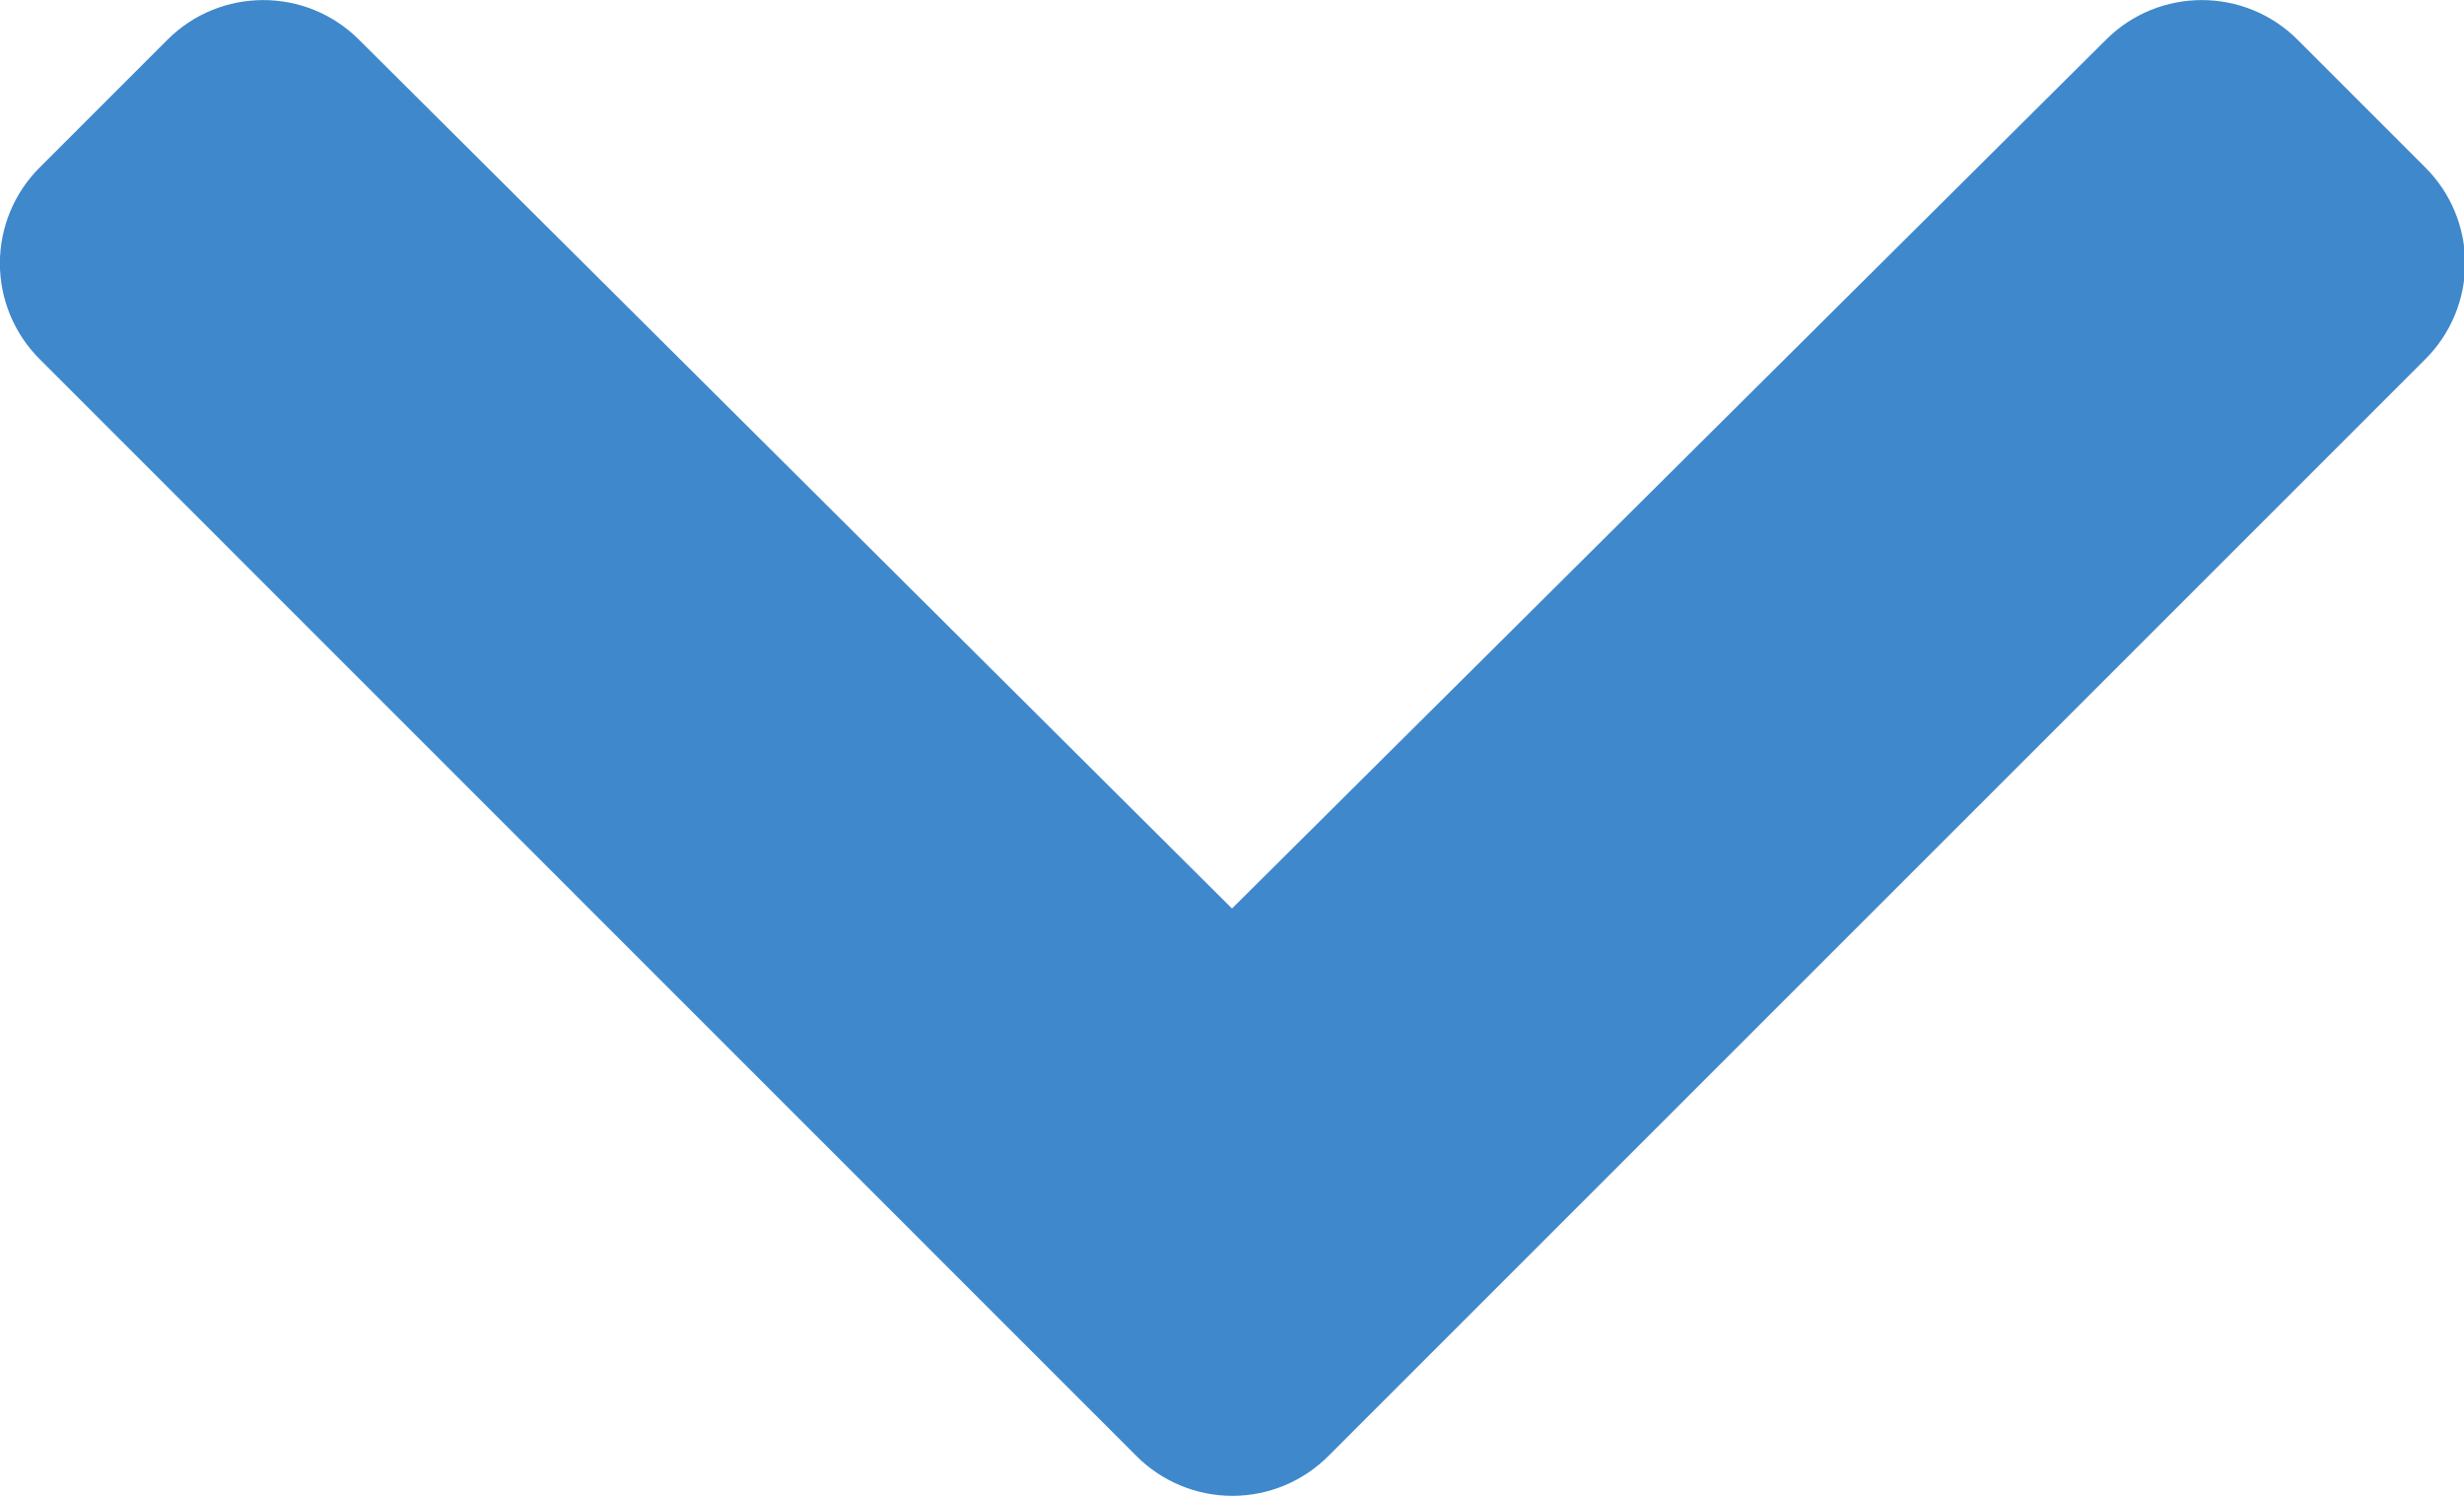
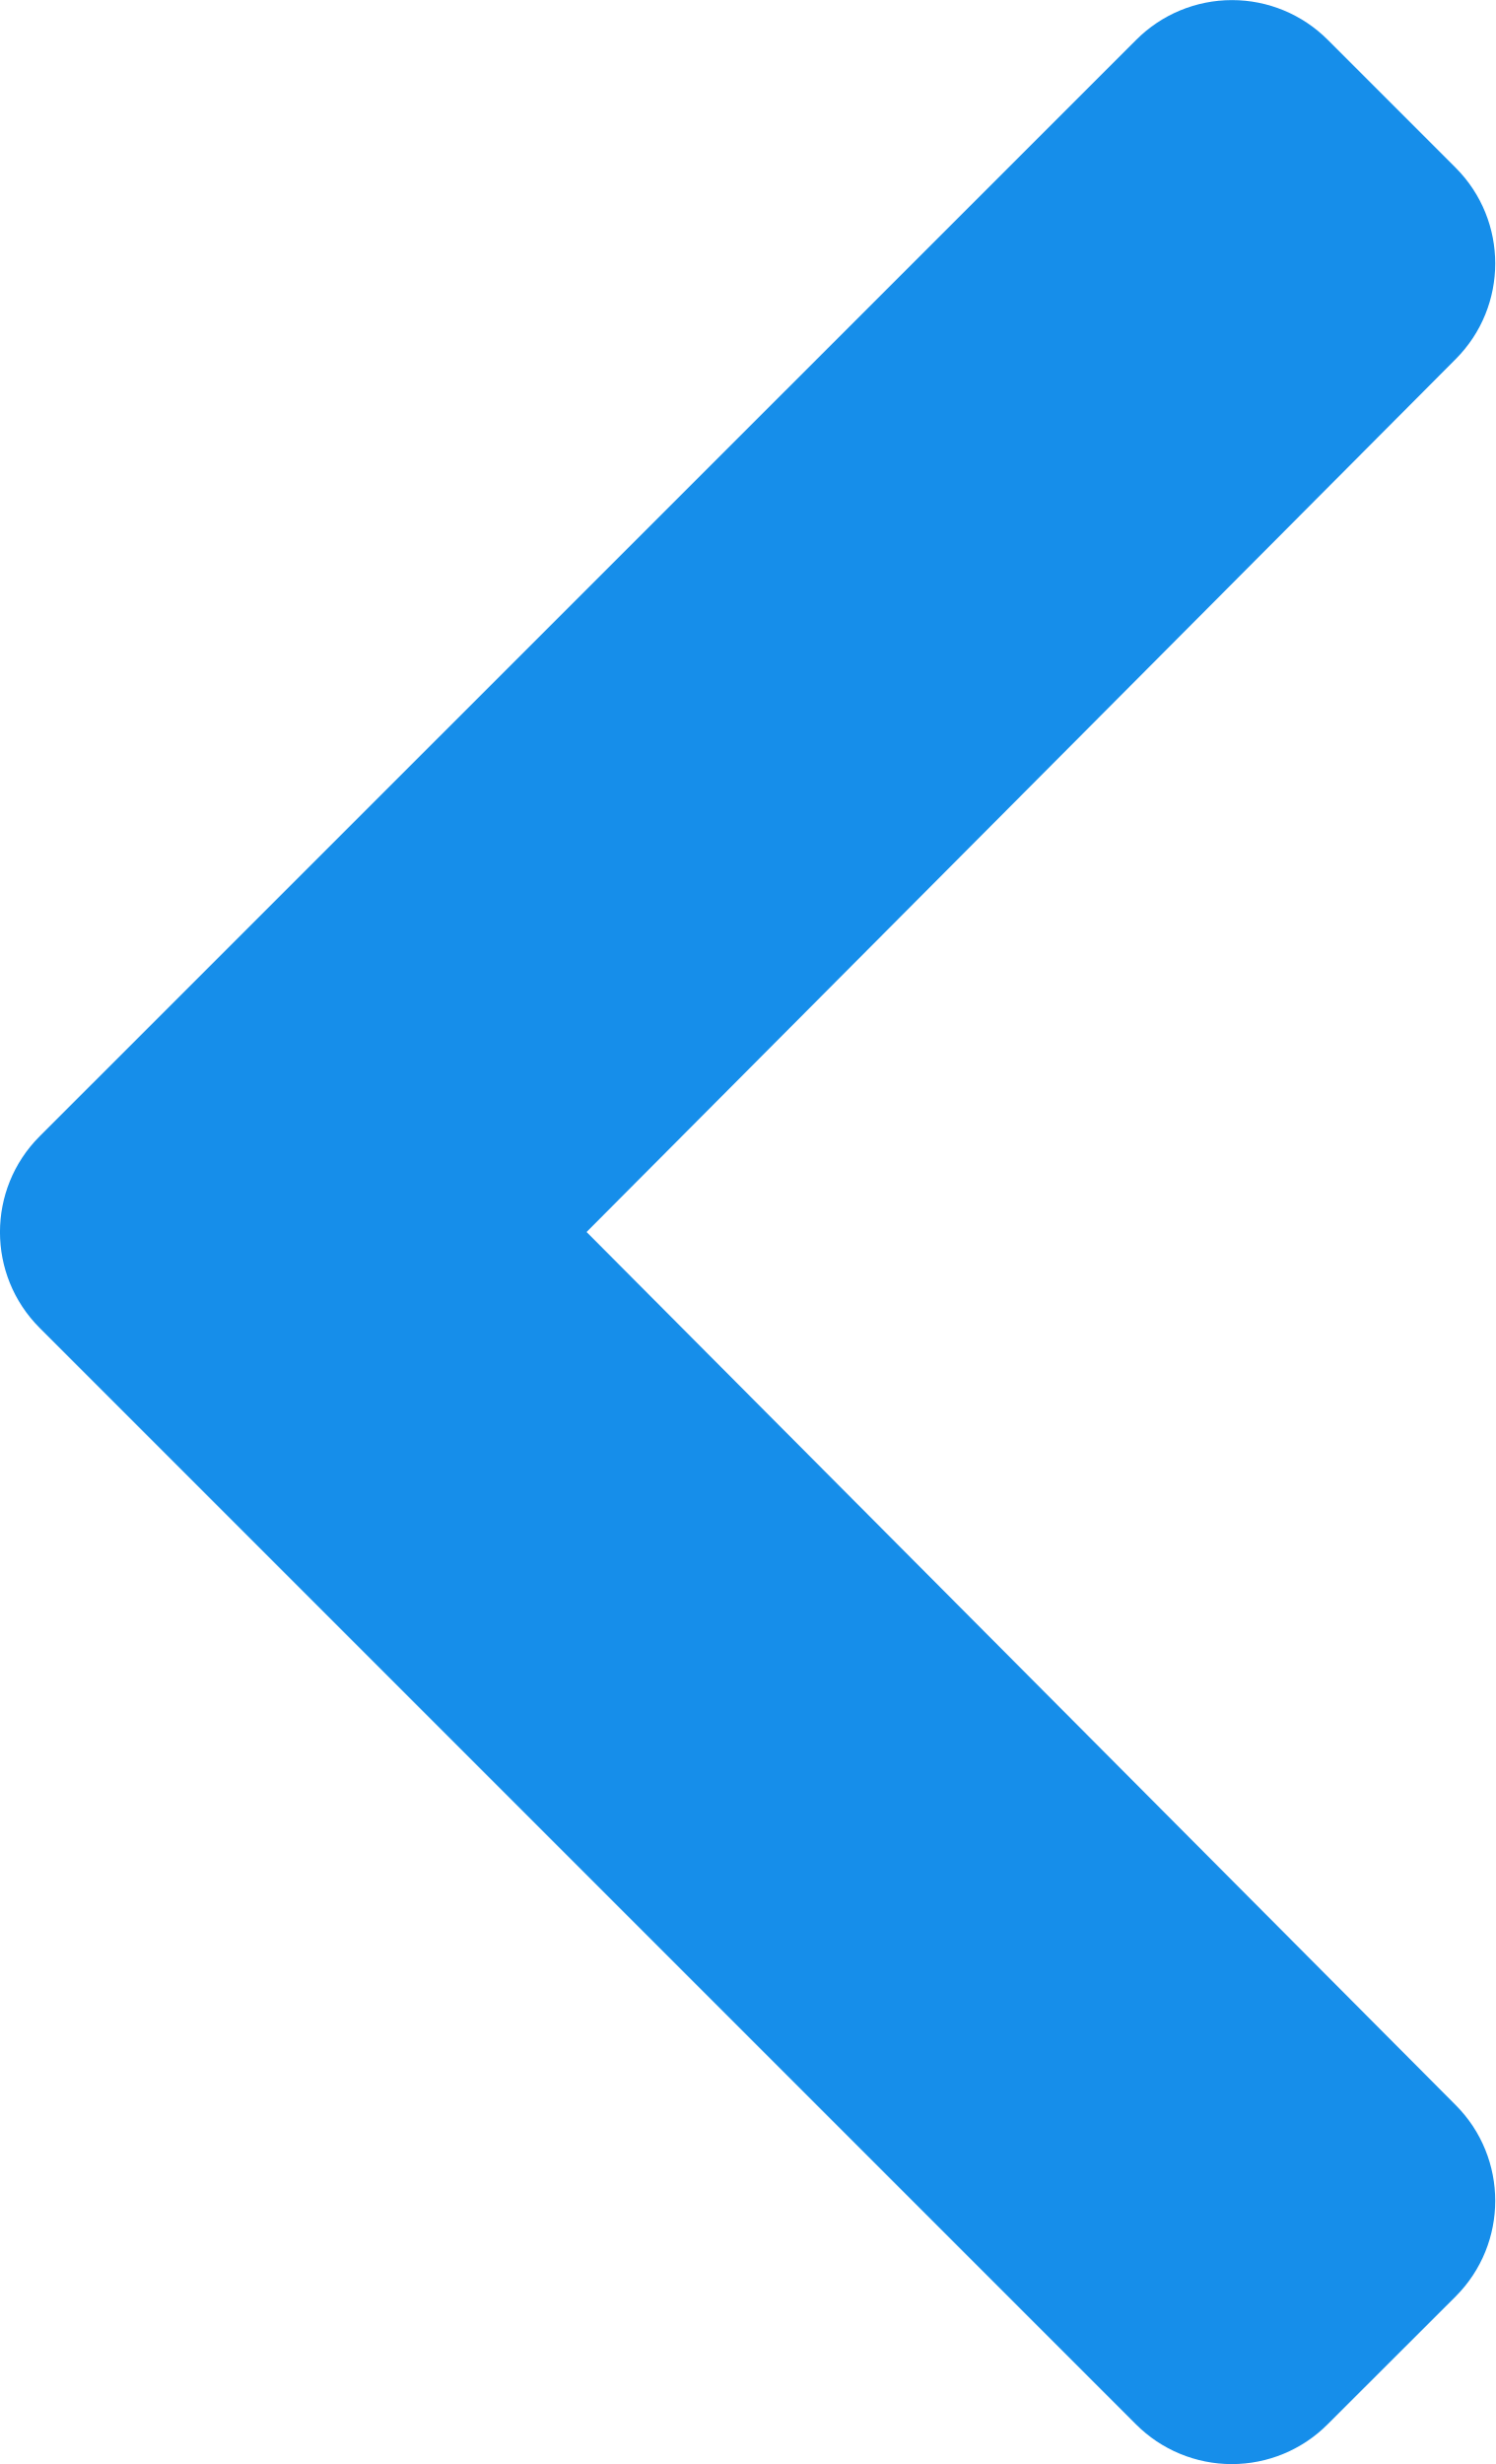
- <svg xmlns="http://www.w3.org/2000/svg" width="12" height="7.282" viewBox="0 0 12 7.282">
+ <svg xmlns="http://www.w3.org/2000/svg" width="7.282" height="12" viewBox="0 0 7.282 12">
  <defs>
-     <style>.a{fill:#3f88cb;}</style>
+     <style>.a{fill:#168eea;}</style>
  </defs>
-   <path class="a" d="M34.584,44.124l-5.341,5.34a.659.659,0,0,1-.933,0l-.623-.623a.66.66,0,0,1,0-.932l4.232-4.252L27.687,39.4a.66.66,0,0,1,0-.932l.623-.623a.659.659,0,0,1,.933,0l5.34,5.34A.66.66,0,0,1,34.584,44.124Z" transform="translate(49.657 -27.494) rotate(90)" />
+   <path class="a" d="M7.089,6.466l-5.341,5.34a.659.659,0,0,1-.933,0l-.623-.623a.66.66,0,0,1,0-.932L4.425,6,.192,1.748a.66.66,0,0,1,0-.932L.816.193a.659.659,0,0,1,.933,0l5.34,5.34A.66.66,0,0,1,7.089,6.466Z" transform="translate(7.282 12) rotate(180)" />
</svg>
